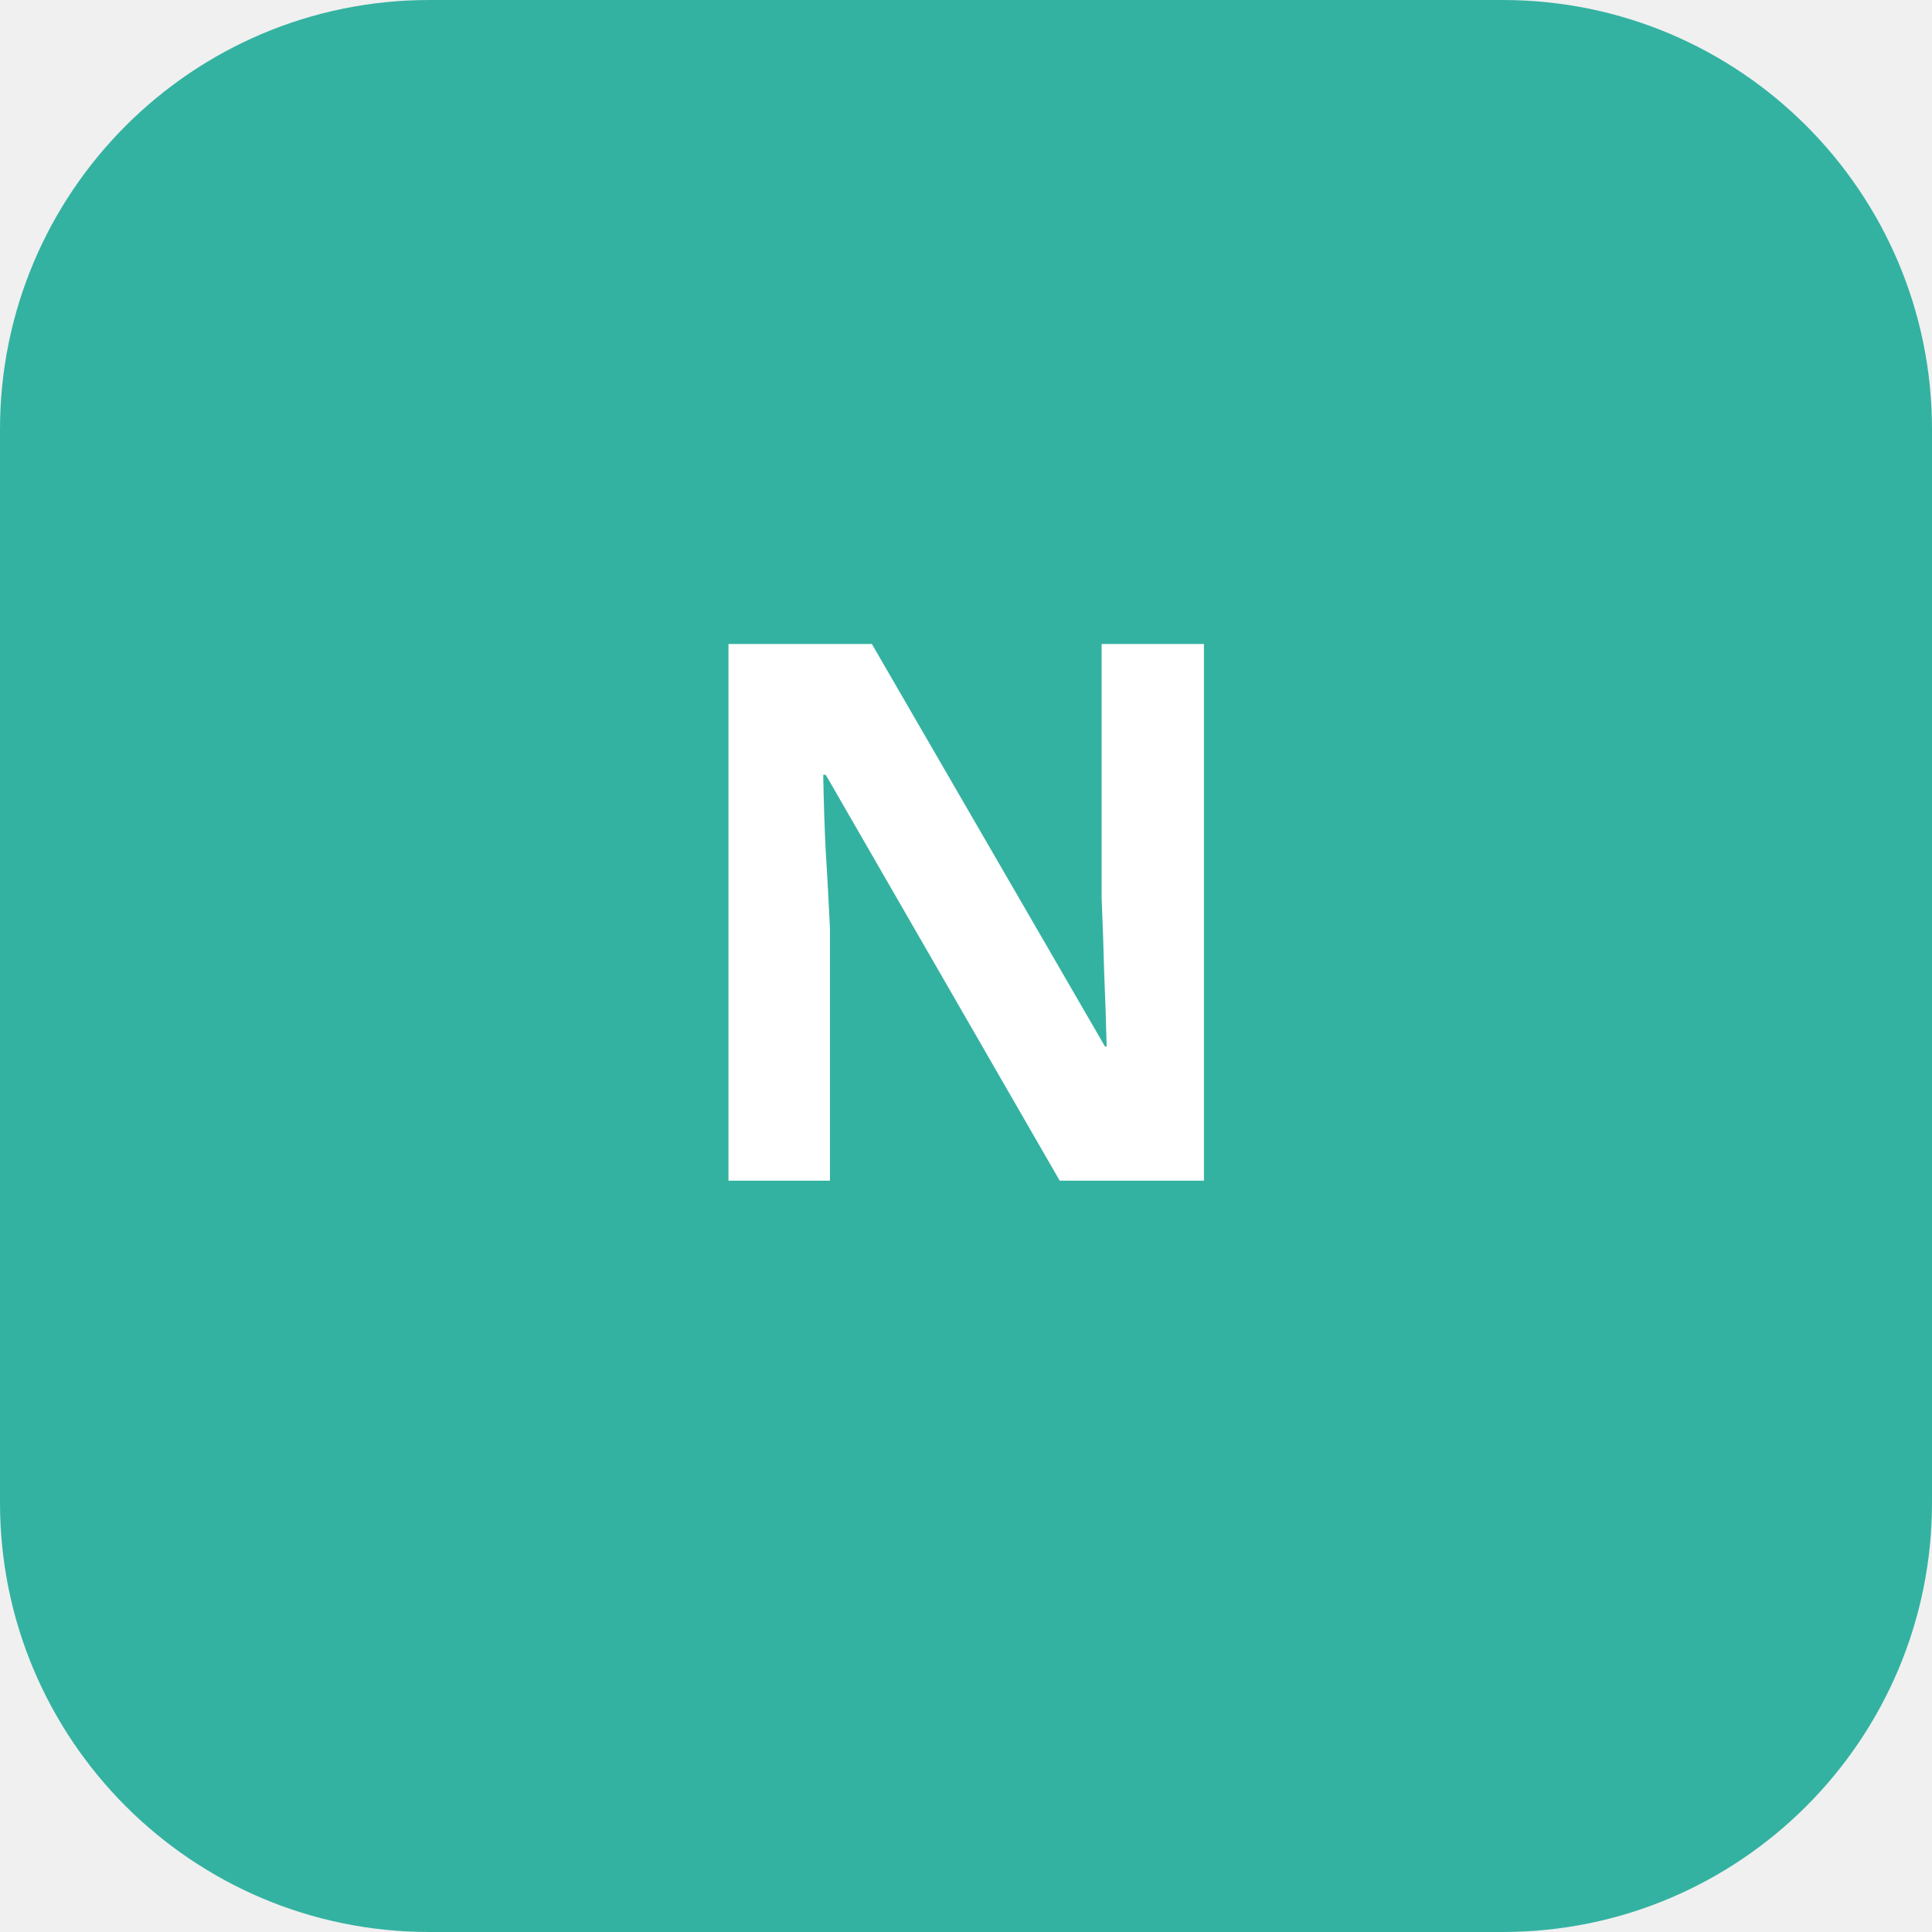
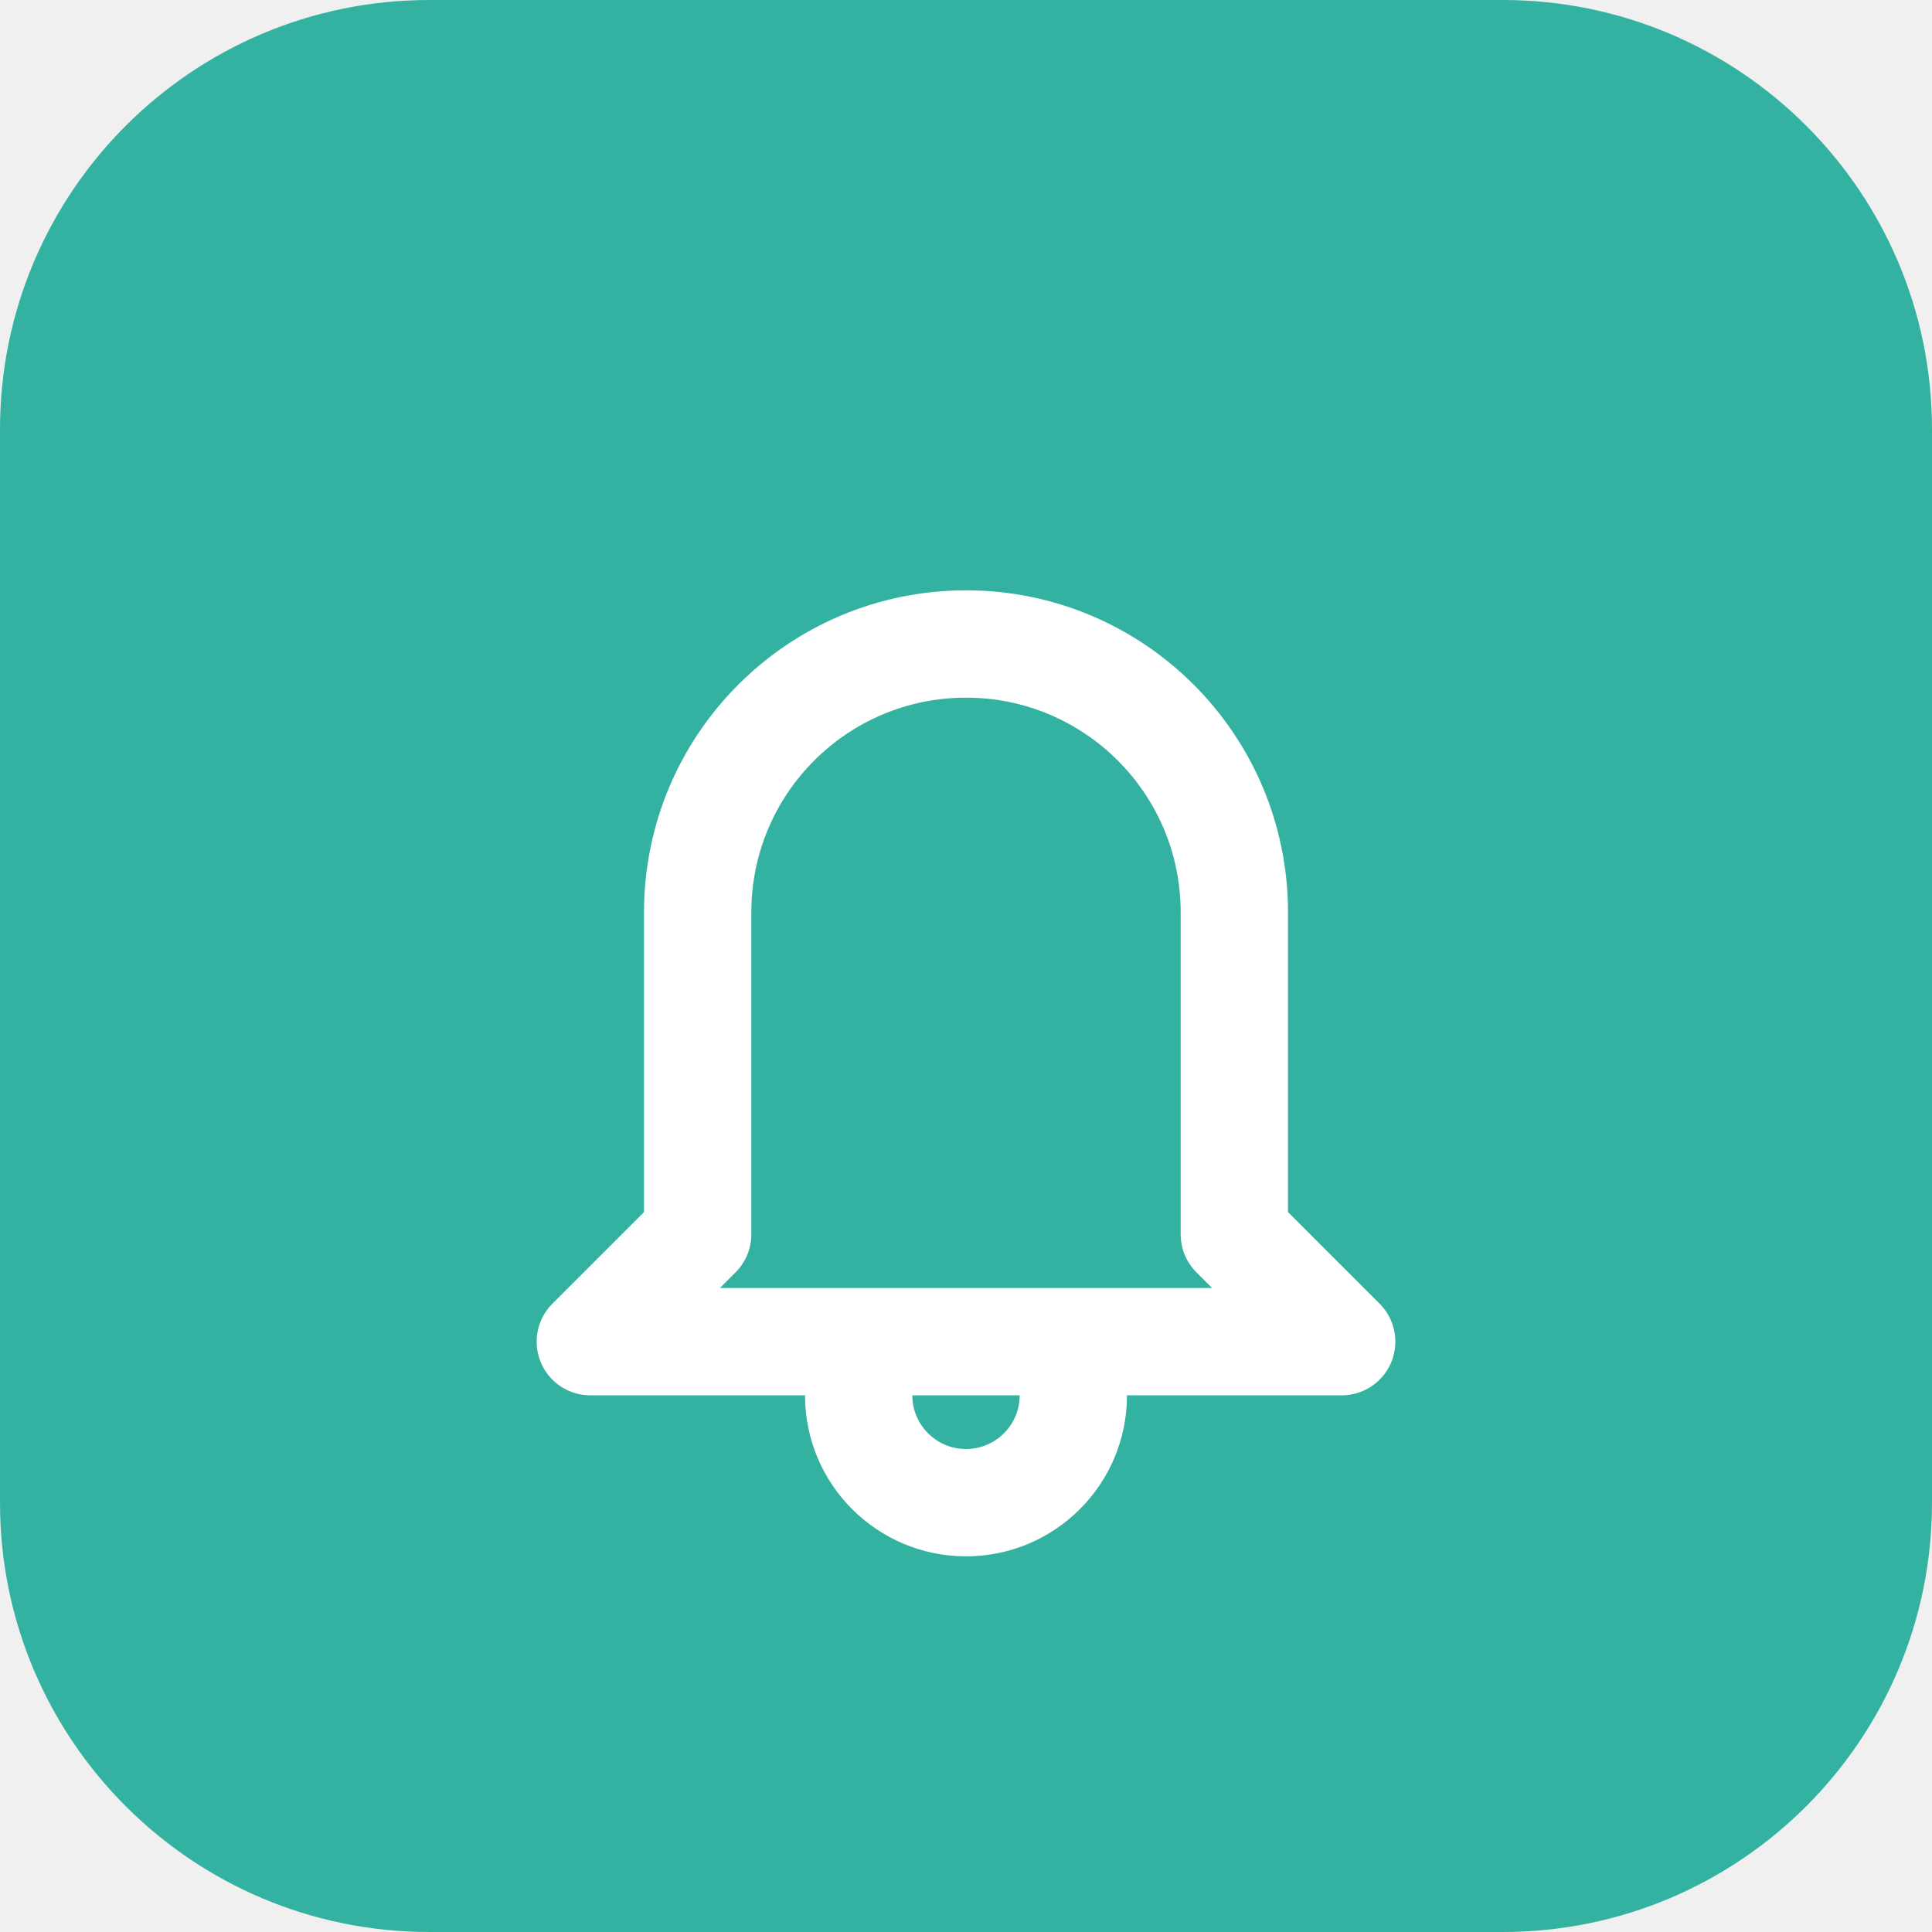
<svg xmlns="http://www.w3.org/2000/svg" viewBox="0 0 36 36" role="img" aria-label="notification plugin logo">
  <rect x="0" y="0" width="36" height="36" rx="8" fill="hsl(172 55% 45%)" />
-   <text x="18" y="22" text-anchor="middle" font-family="ui-sans-serif, system-ui, sans-serif" font-size="14" font-weight="700" fill="#fff">N</text>
+   <g transform="translate(8 8)" stroke="#fff" stroke-width="2" fill="none" stroke-linecap="round" stroke-linejoin="round">
+     <path d="M5 15V9a5 5 0 0 1 10 0v6l2 2H3z" />
+     <path d="M8 18a2 2 0 0 0 4 0" />
+   </g>
</svg>
